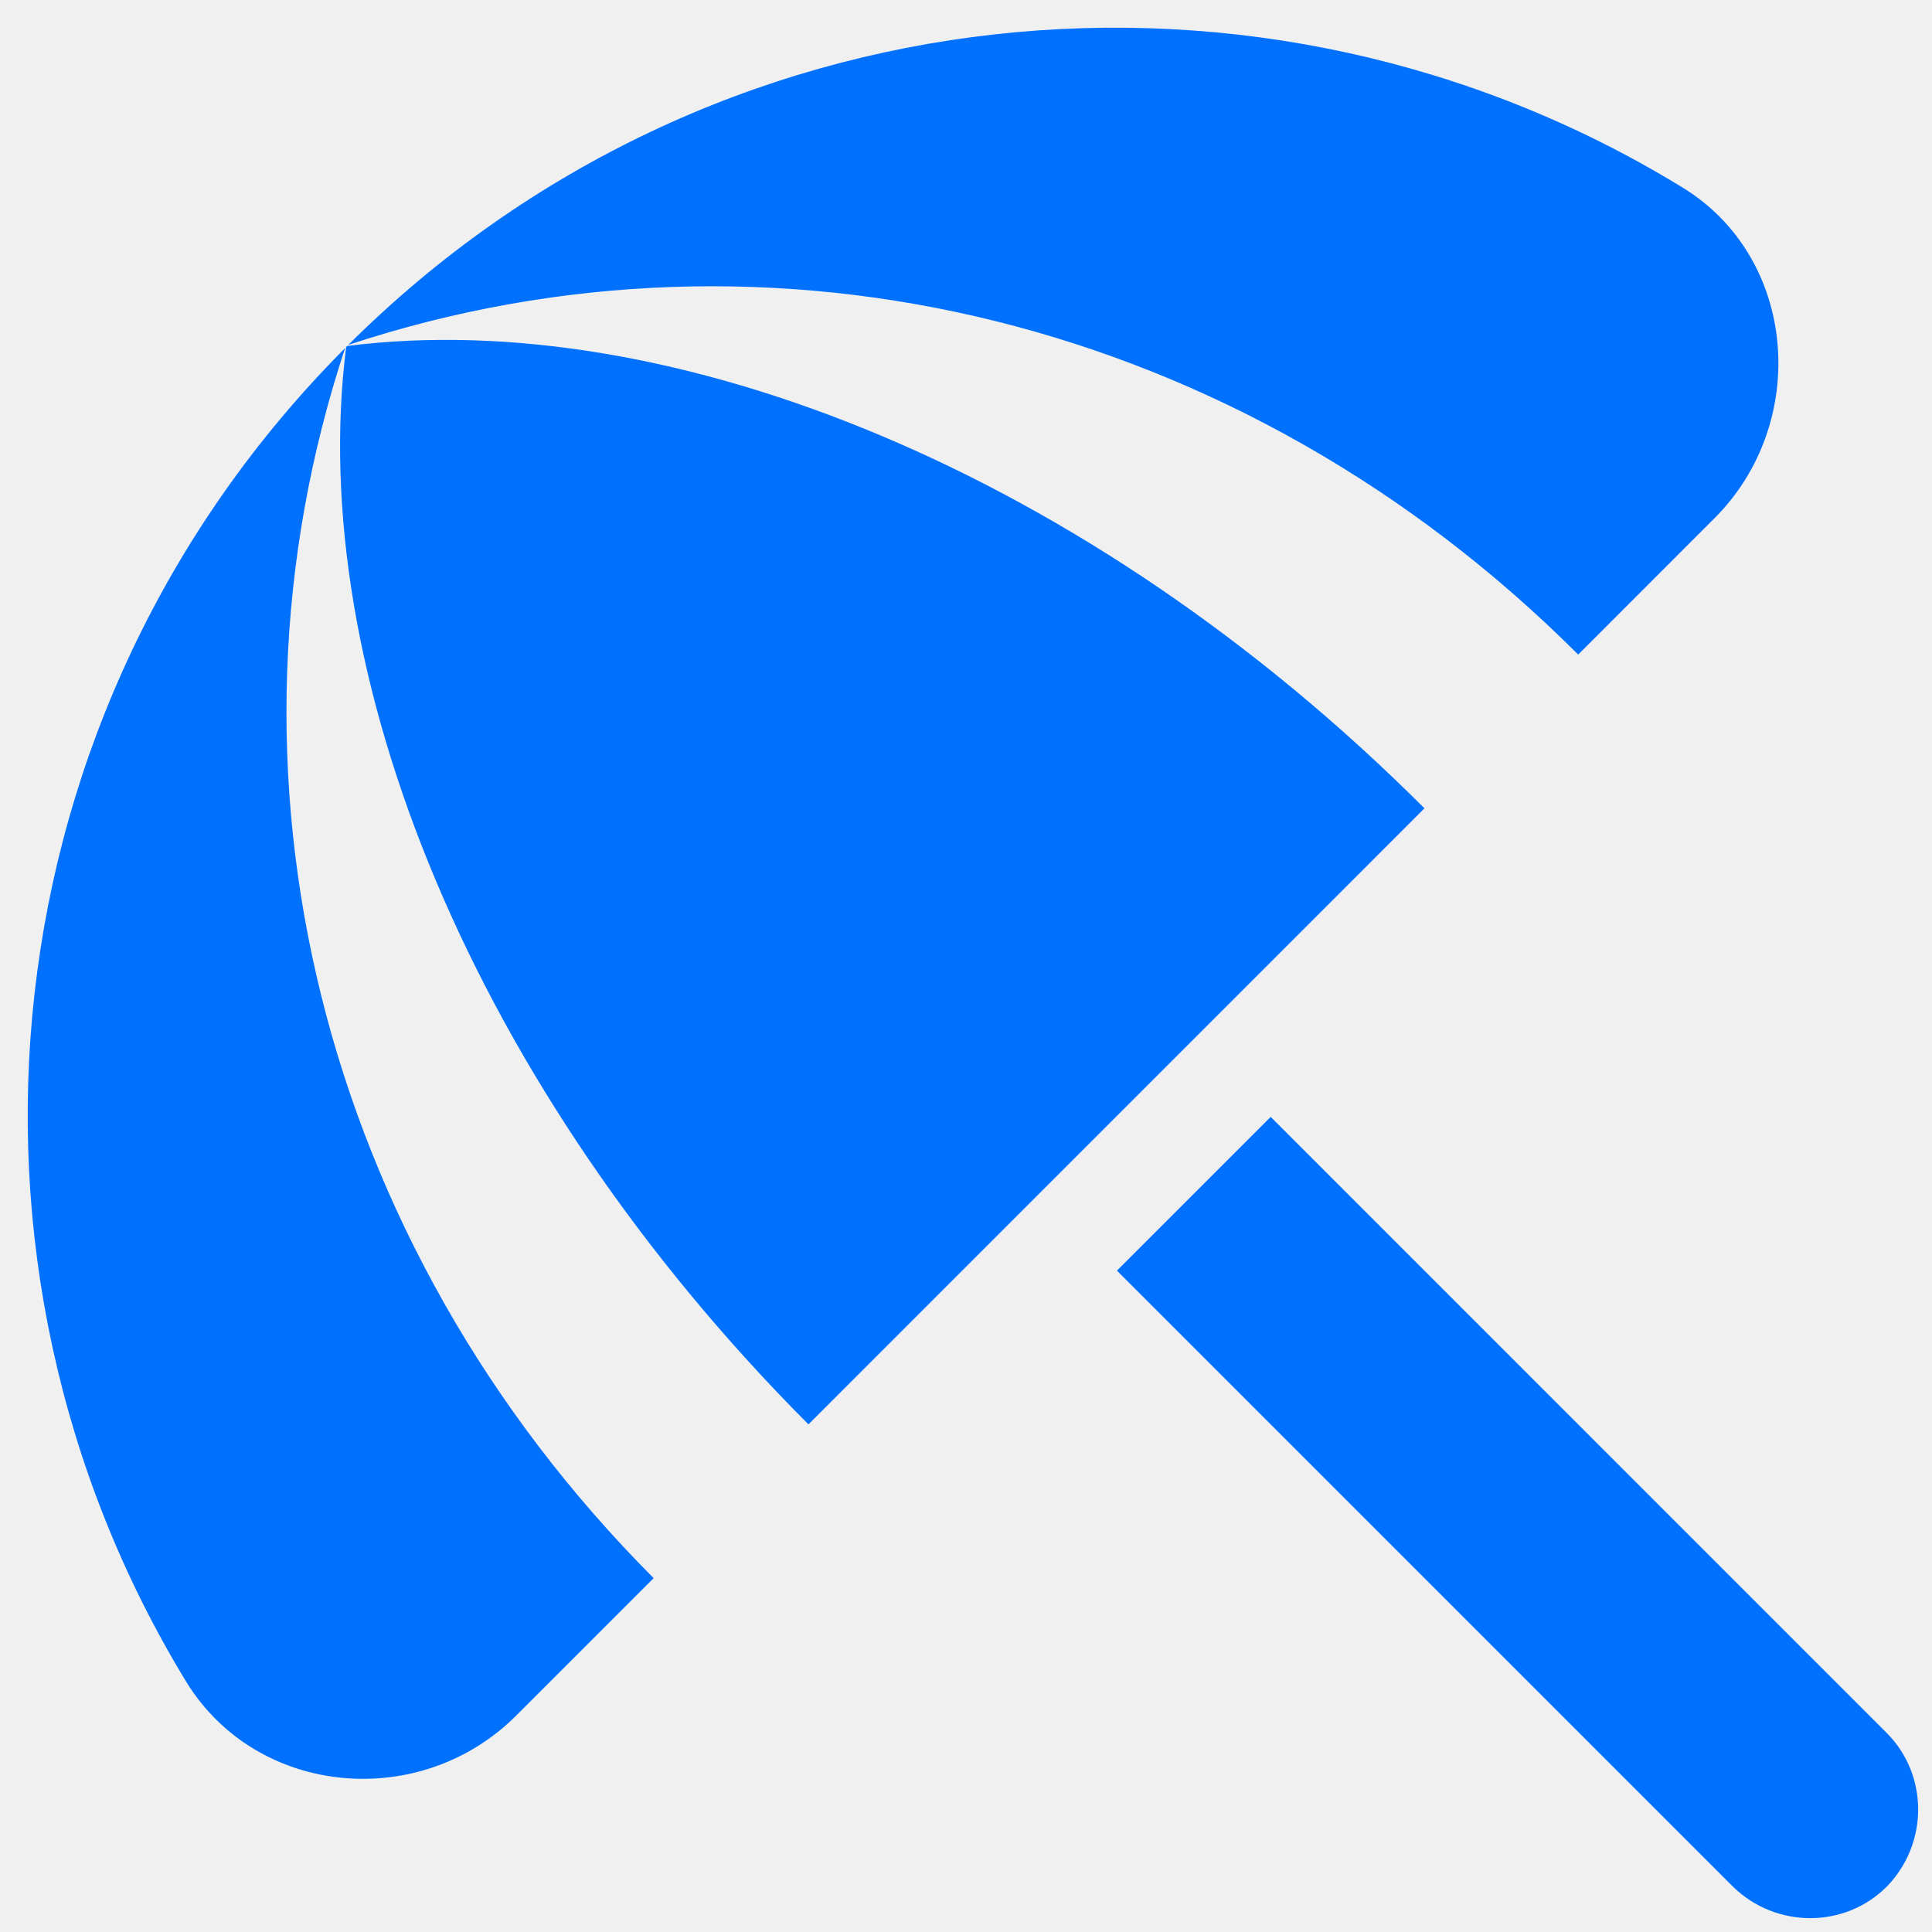
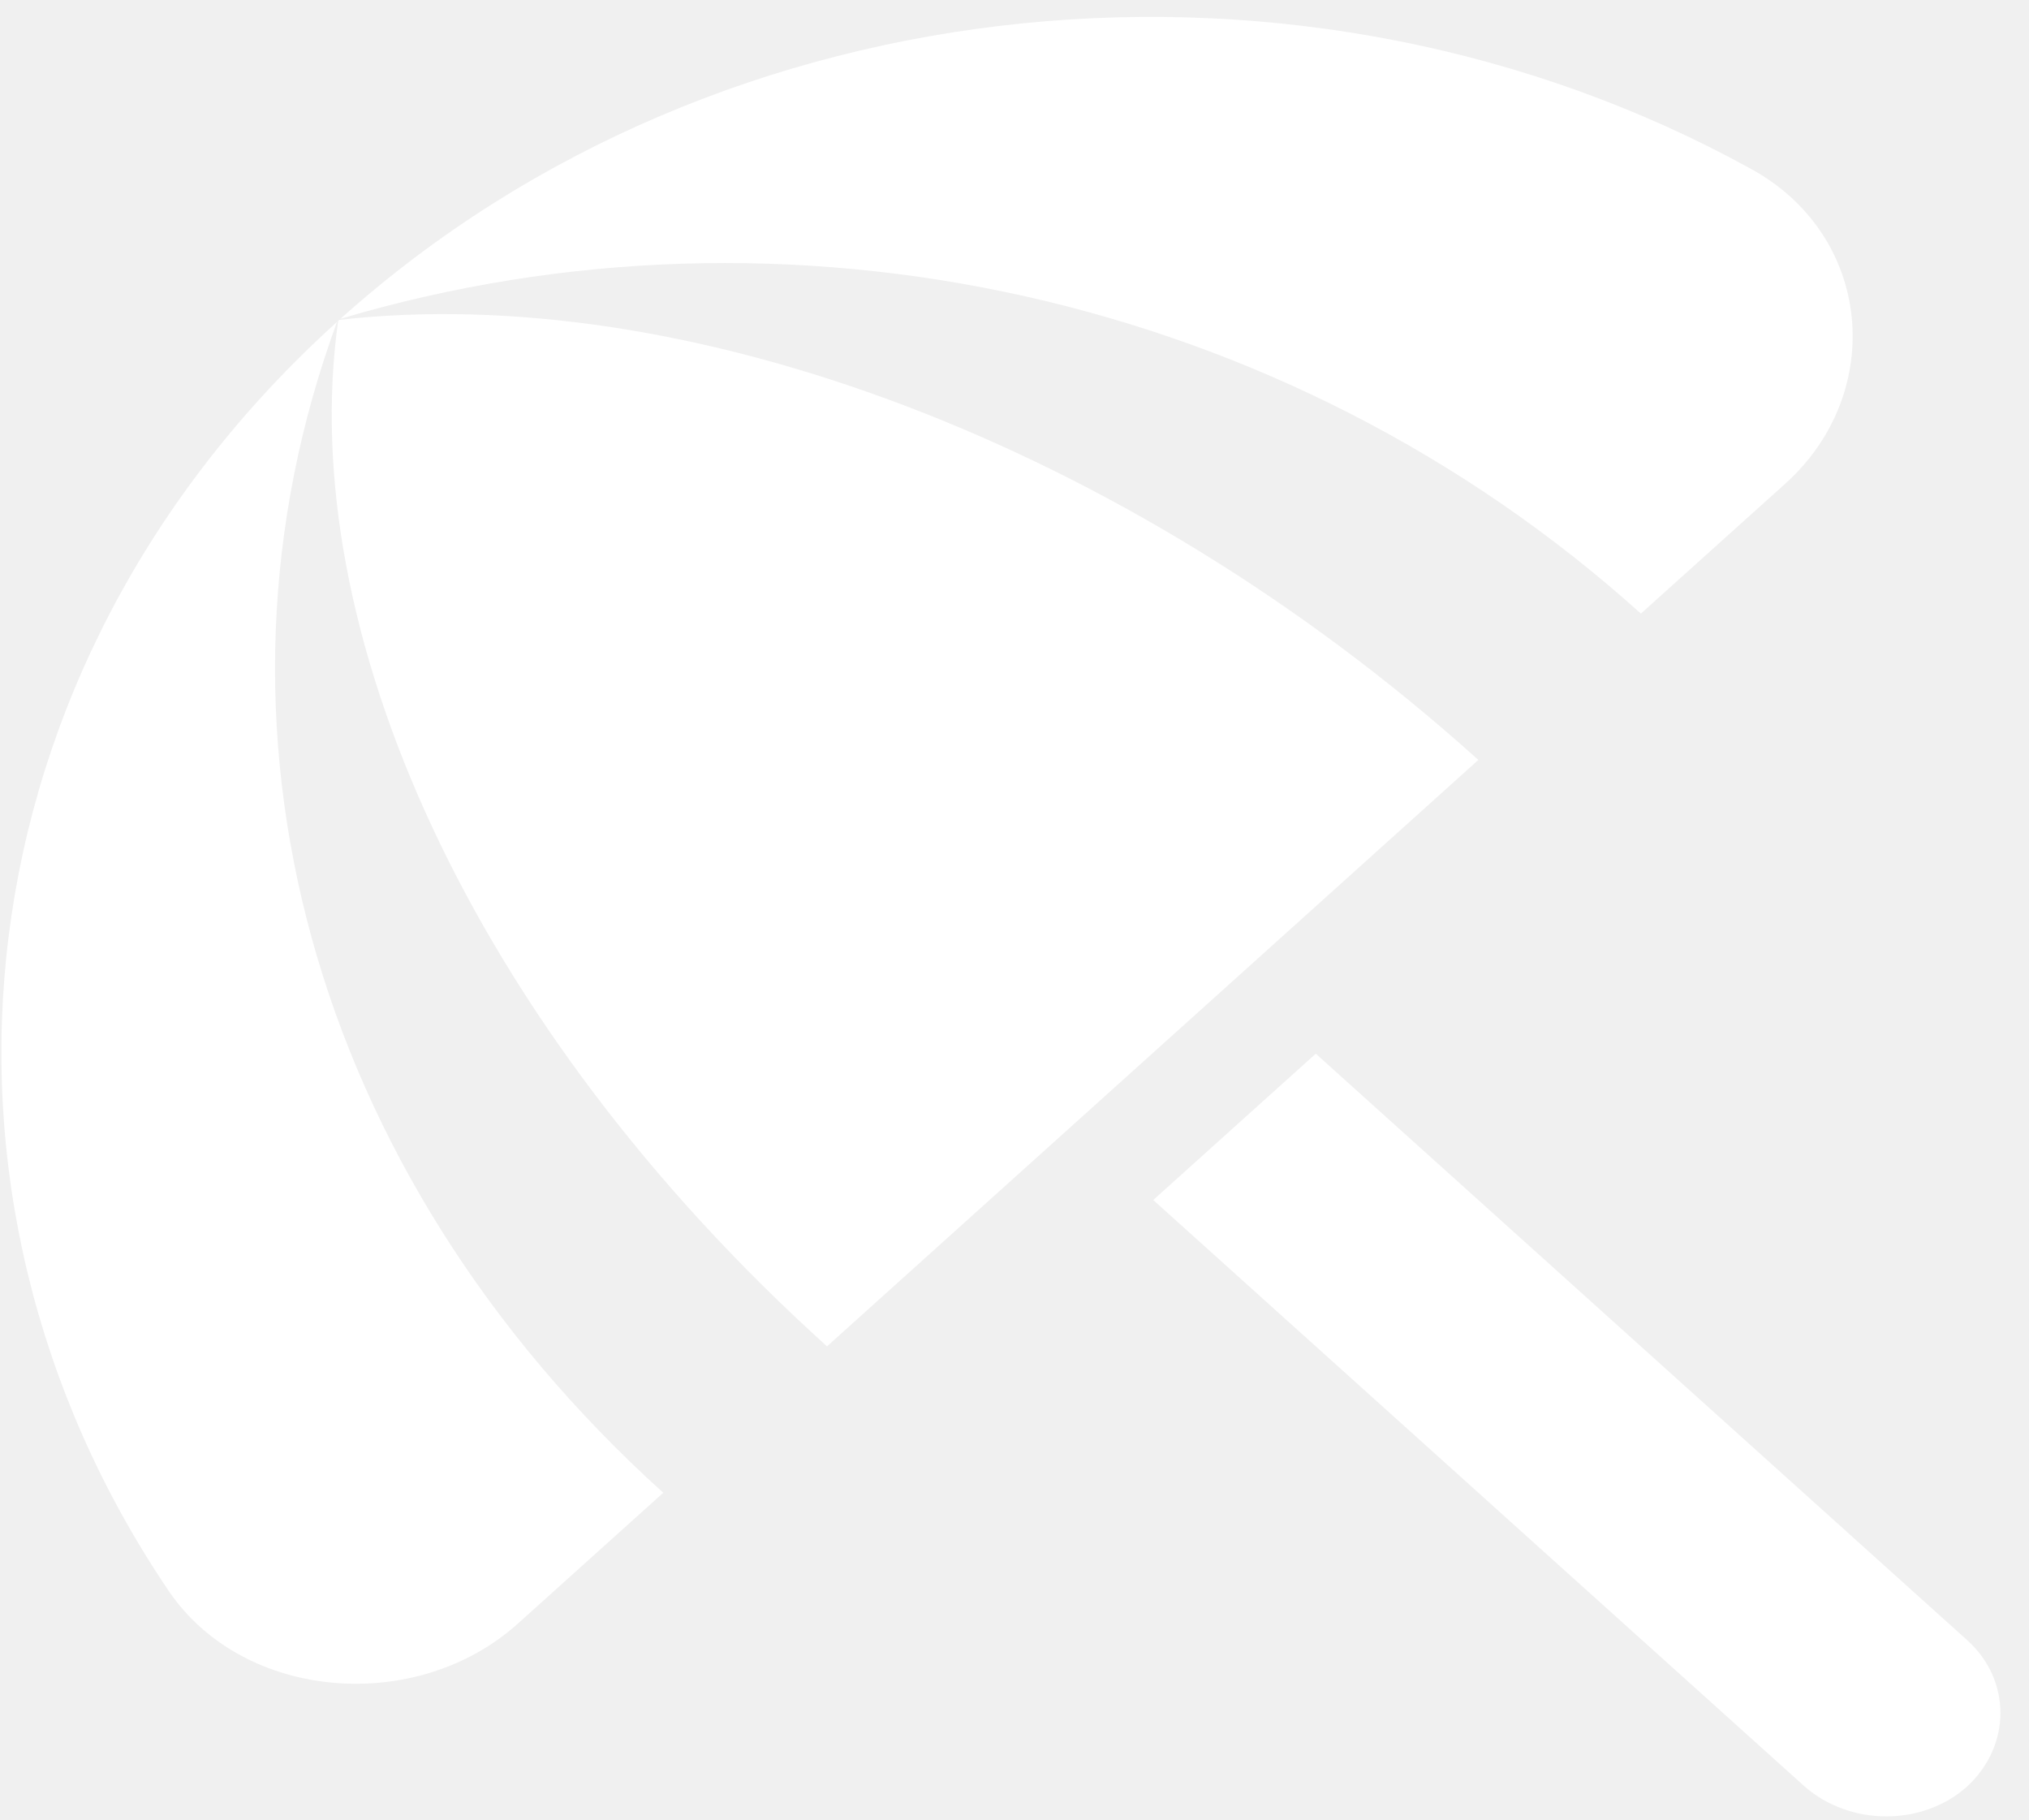
- <svg xmlns="http://www.w3.org/2000/svg" width="31px" height="31px" viewBox="0 0 31 31" version="1.1">
+ <svg xmlns="http://www.w3.org/2000/svg" width="29px" height="26px" viewBox="0 0 29 26" version="1.1">
  <g id="website" stroke="none" stroke-width="1" fill="none" fill-rule="evenodd">
-     <g id="Product-Copy" transform="translate(-256, -3943)">
-       <g id="templates" transform="translate(1, 3552)">
-         <g id="Group-23" transform="translate(162, 254)">
-           <g id="Group-22" transform="translate(88, 130)">
-             <g id="travel" transform="translate(0, 2)">
-               <polygon id="Path" points="0 0 42 0 42 42 0 42" />
-               <path d="M22.922,25.388 L25.389,22.921 L35.273,32.806 C35.946,33.479 35.946,34.583 35.273,35.273 C34.6,35.946 33.496,35.946 32.807,35.273 L22.922,25.388 L22.922,25.388 Z M30.323,15.503 L32.513,13.312 C34.048,11.776 33.841,9.119 31.979,7.998 C25.268,3.892 16.402,4.738 10.589,10.534 C17.368,8.291 24.923,10.103 30.323,15.503 Z M10.537,10.586 C4.741,16.4 3.896,25.267 7.984,31.978 C9.123,33.841 11.762,34.066 13.297,32.513 L15.488,30.322 C10.106,24.922 8.295,17.366 10.537,10.586 Z M10.572,10.551 L10.554,10.569 C9.899,15.761 12.572,22.438 17.972,27.855 L27.856,17.97 C22.457,12.57 15.764,9.896 10.572,10.551 Z" id="Shape" fill="#0070FF" fill-rule="nonzero" />
+     <g id="Product-Copy-2" transform="translate(-589, -5618)">
+       <g id="Group-4" transform="translate(-138, 5540)">
+         <g id="Group-23" transform="translate(504, 67)">
+           <g id="Group-22" transform="translate(218, 0)">
+             <g id="travel" transform="translate(0, 6)">
+               <polygon id="Path" points="0.258 0.48 39.306 0.48 39.306 36.67 0.258 36.67" />
+               <path d="M21.483,22.148 L23.806,20.057 L33.116,28.437 C33.75,29.007 33.75,29.943 33.116,30.528 C32.483,31.098 31.443,31.098 30.793,30.528 L21.483,22.148 L21.483,22.148 Z M28.453,13.768 L30.517,11.911 C31.963,10.609 31.768,8.357 30.013,7.406 C23.692,3.926 15.341,4.642 9.866,9.556 C16.251,7.655 23.368,9.191 28.453,13.768 Z M9.817,9.6 C4.358,14.529 3.561,22.046 7.412,27.735 C8.485,29.314 10.97,29.504 12.416,28.188 L14.48,26.331 C9.411,21.753 7.705,15.348 9.817,9.6 Z M9.849,9.571 L9.833,9.585 C9.216,13.987 11.734,19.647 16.82,24.239 L26.13,15.859 C21.044,11.282 14.74,9.015 9.849,9.571 Z" id="Shape" fill="#FFFFFF" fill-rule="nonzero" />
            </g>
          </g>
        </g>
      </g>
    </g>
  </g>
</svg>
